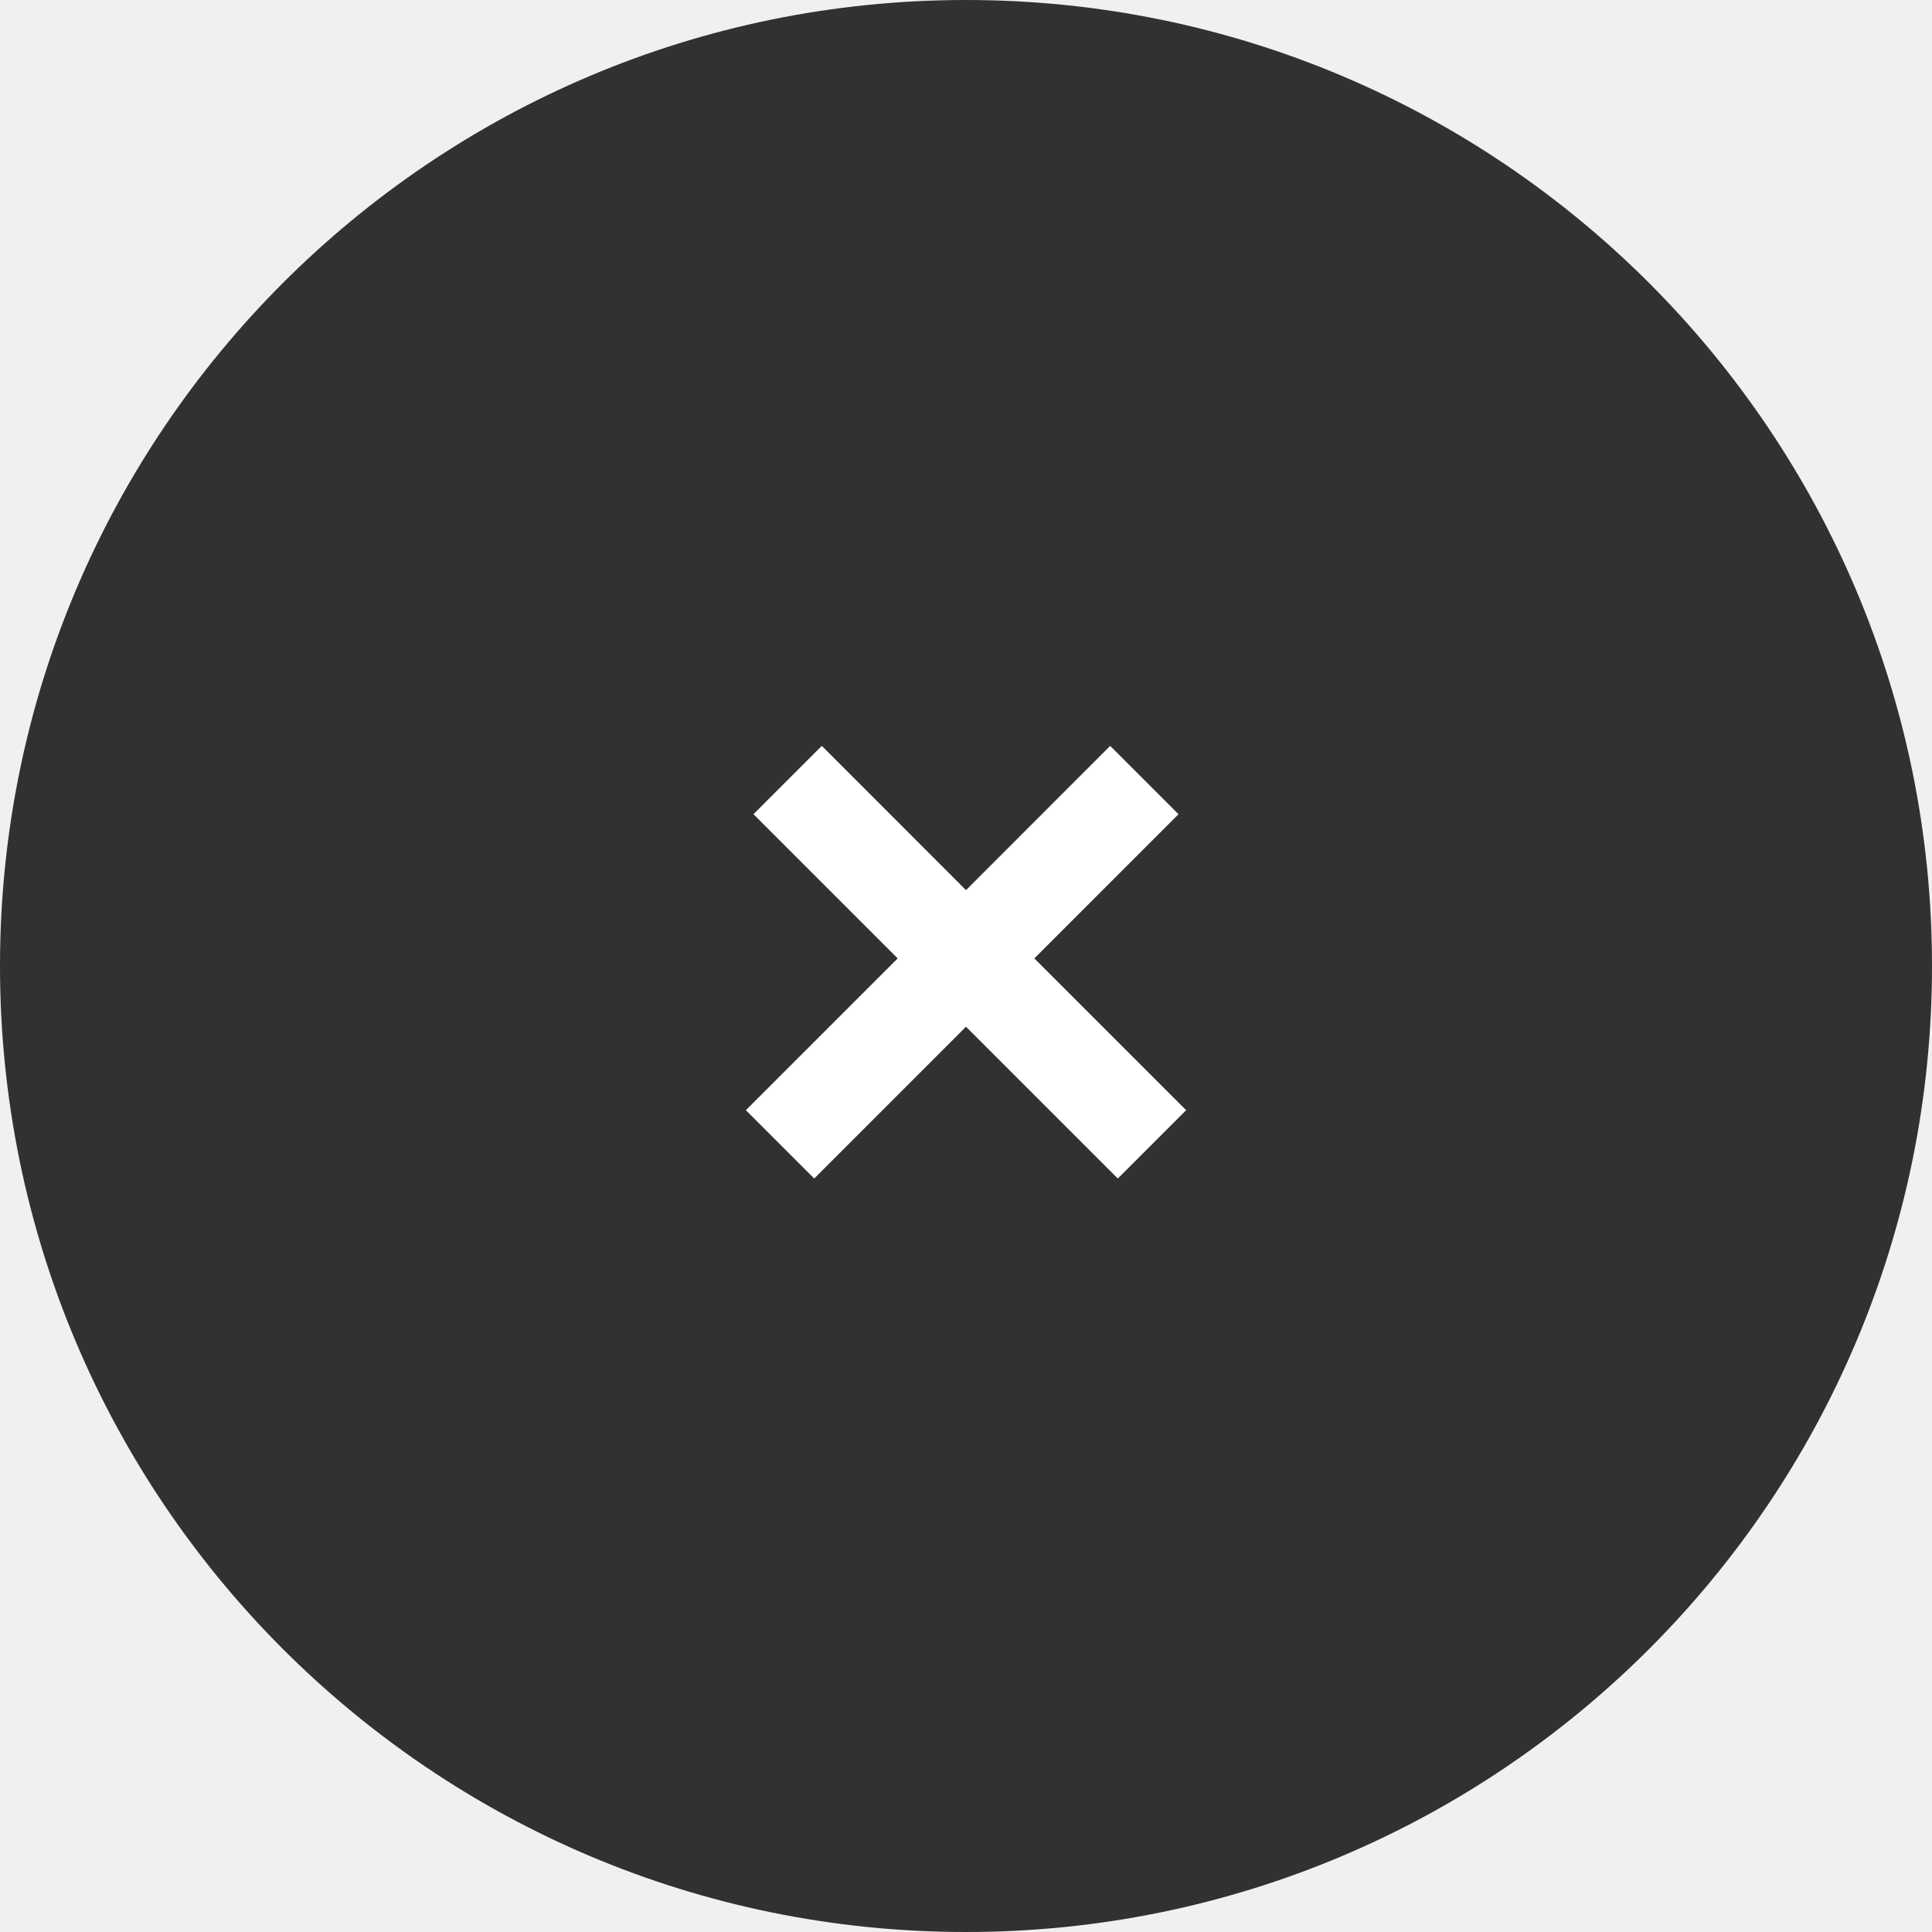
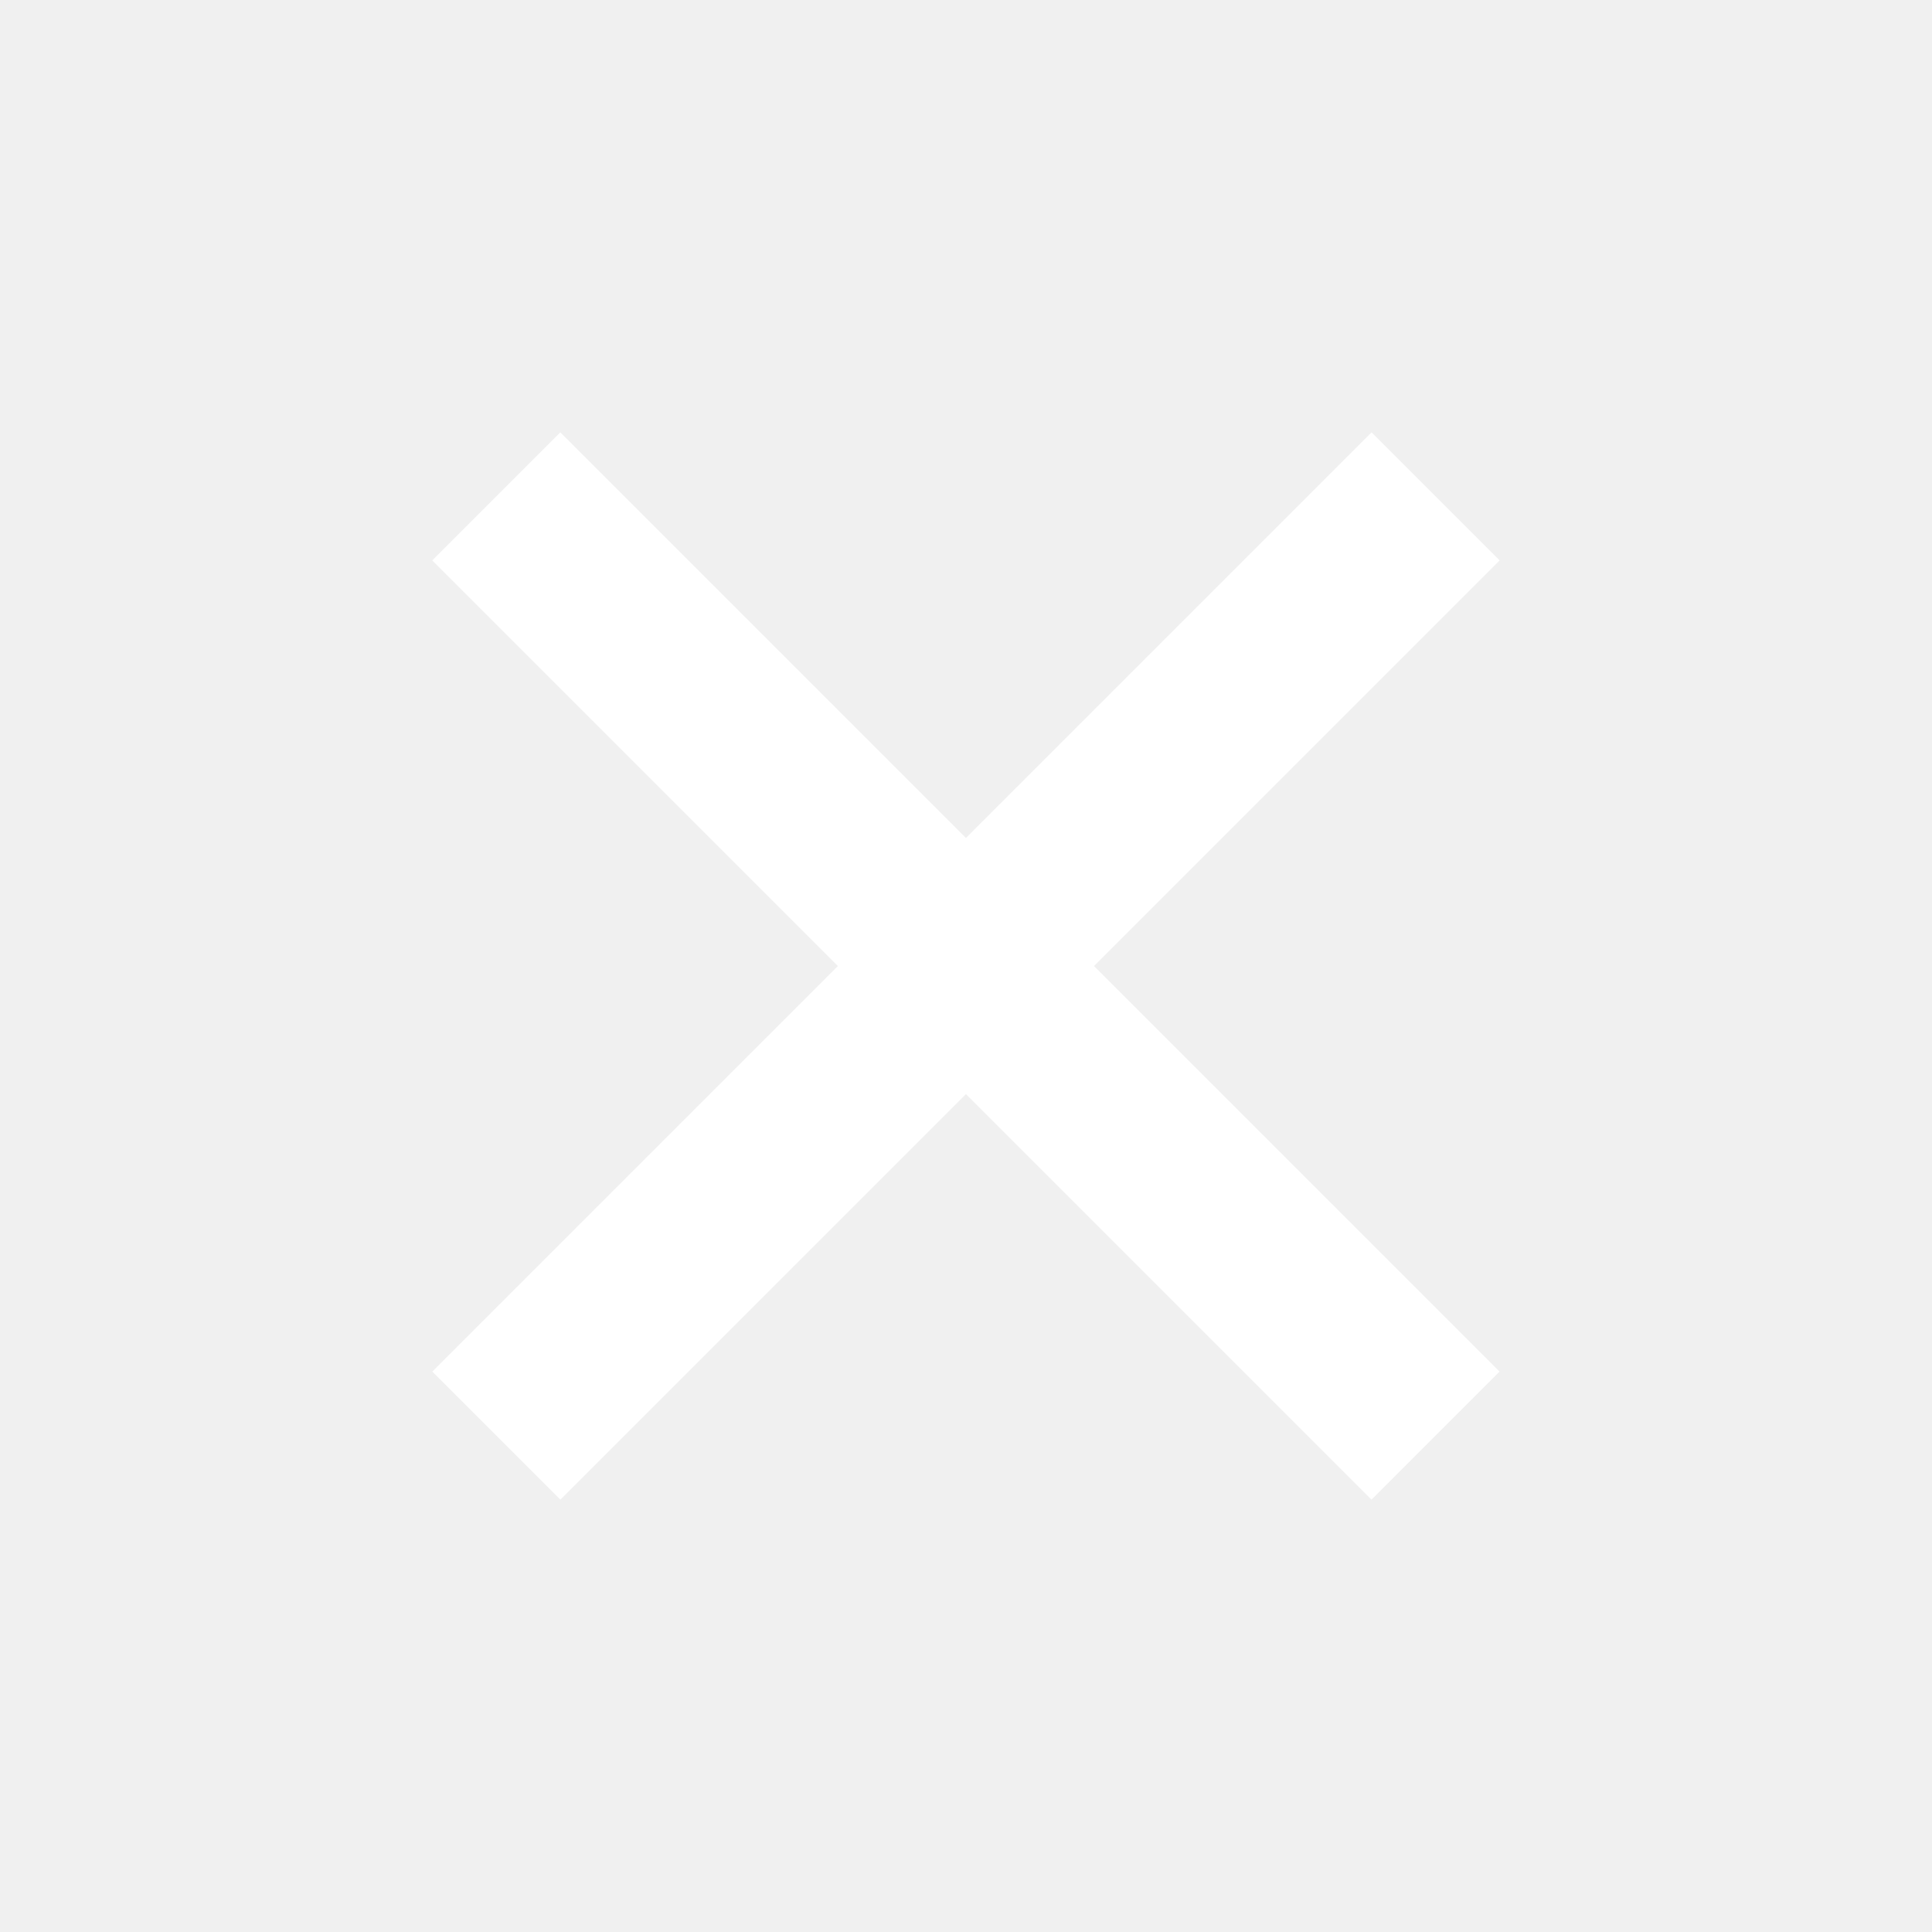
- <svg xmlns="http://www.w3.org/2000/svg" width="30" height="30" viewBox="0 0 30 30" fill="none">
-   <rect width="30" height="30" rx="15" fill="#313131" />
-   <path fill-rule="evenodd" clip-rule="evenodd" d="M15 15.943L17.357 18.3L18.418 17.239L16.061 14.882L18.3 12.643L17.239 11.582L15 13.822L12.761 11.582L11.7 12.643L13.939 14.882L11.582 17.239L12.643 18.3L15 15.943Z" fill="white" />
+ <svg xmlns="http://www.w3.org/2000/svg" width="32" height="32" viewBox="0 0 32 32" fill="none">
+   <rect x="7.16" y="9.282" width="3" height="22" transform="rotate(-45 7.16016 9.28249)" fill="white" />
+   <rect x="22.717" y="7.161" width="3" height="22" transform="rotate(45 22.7168 7.16117)" fill="white" />
</svg>
